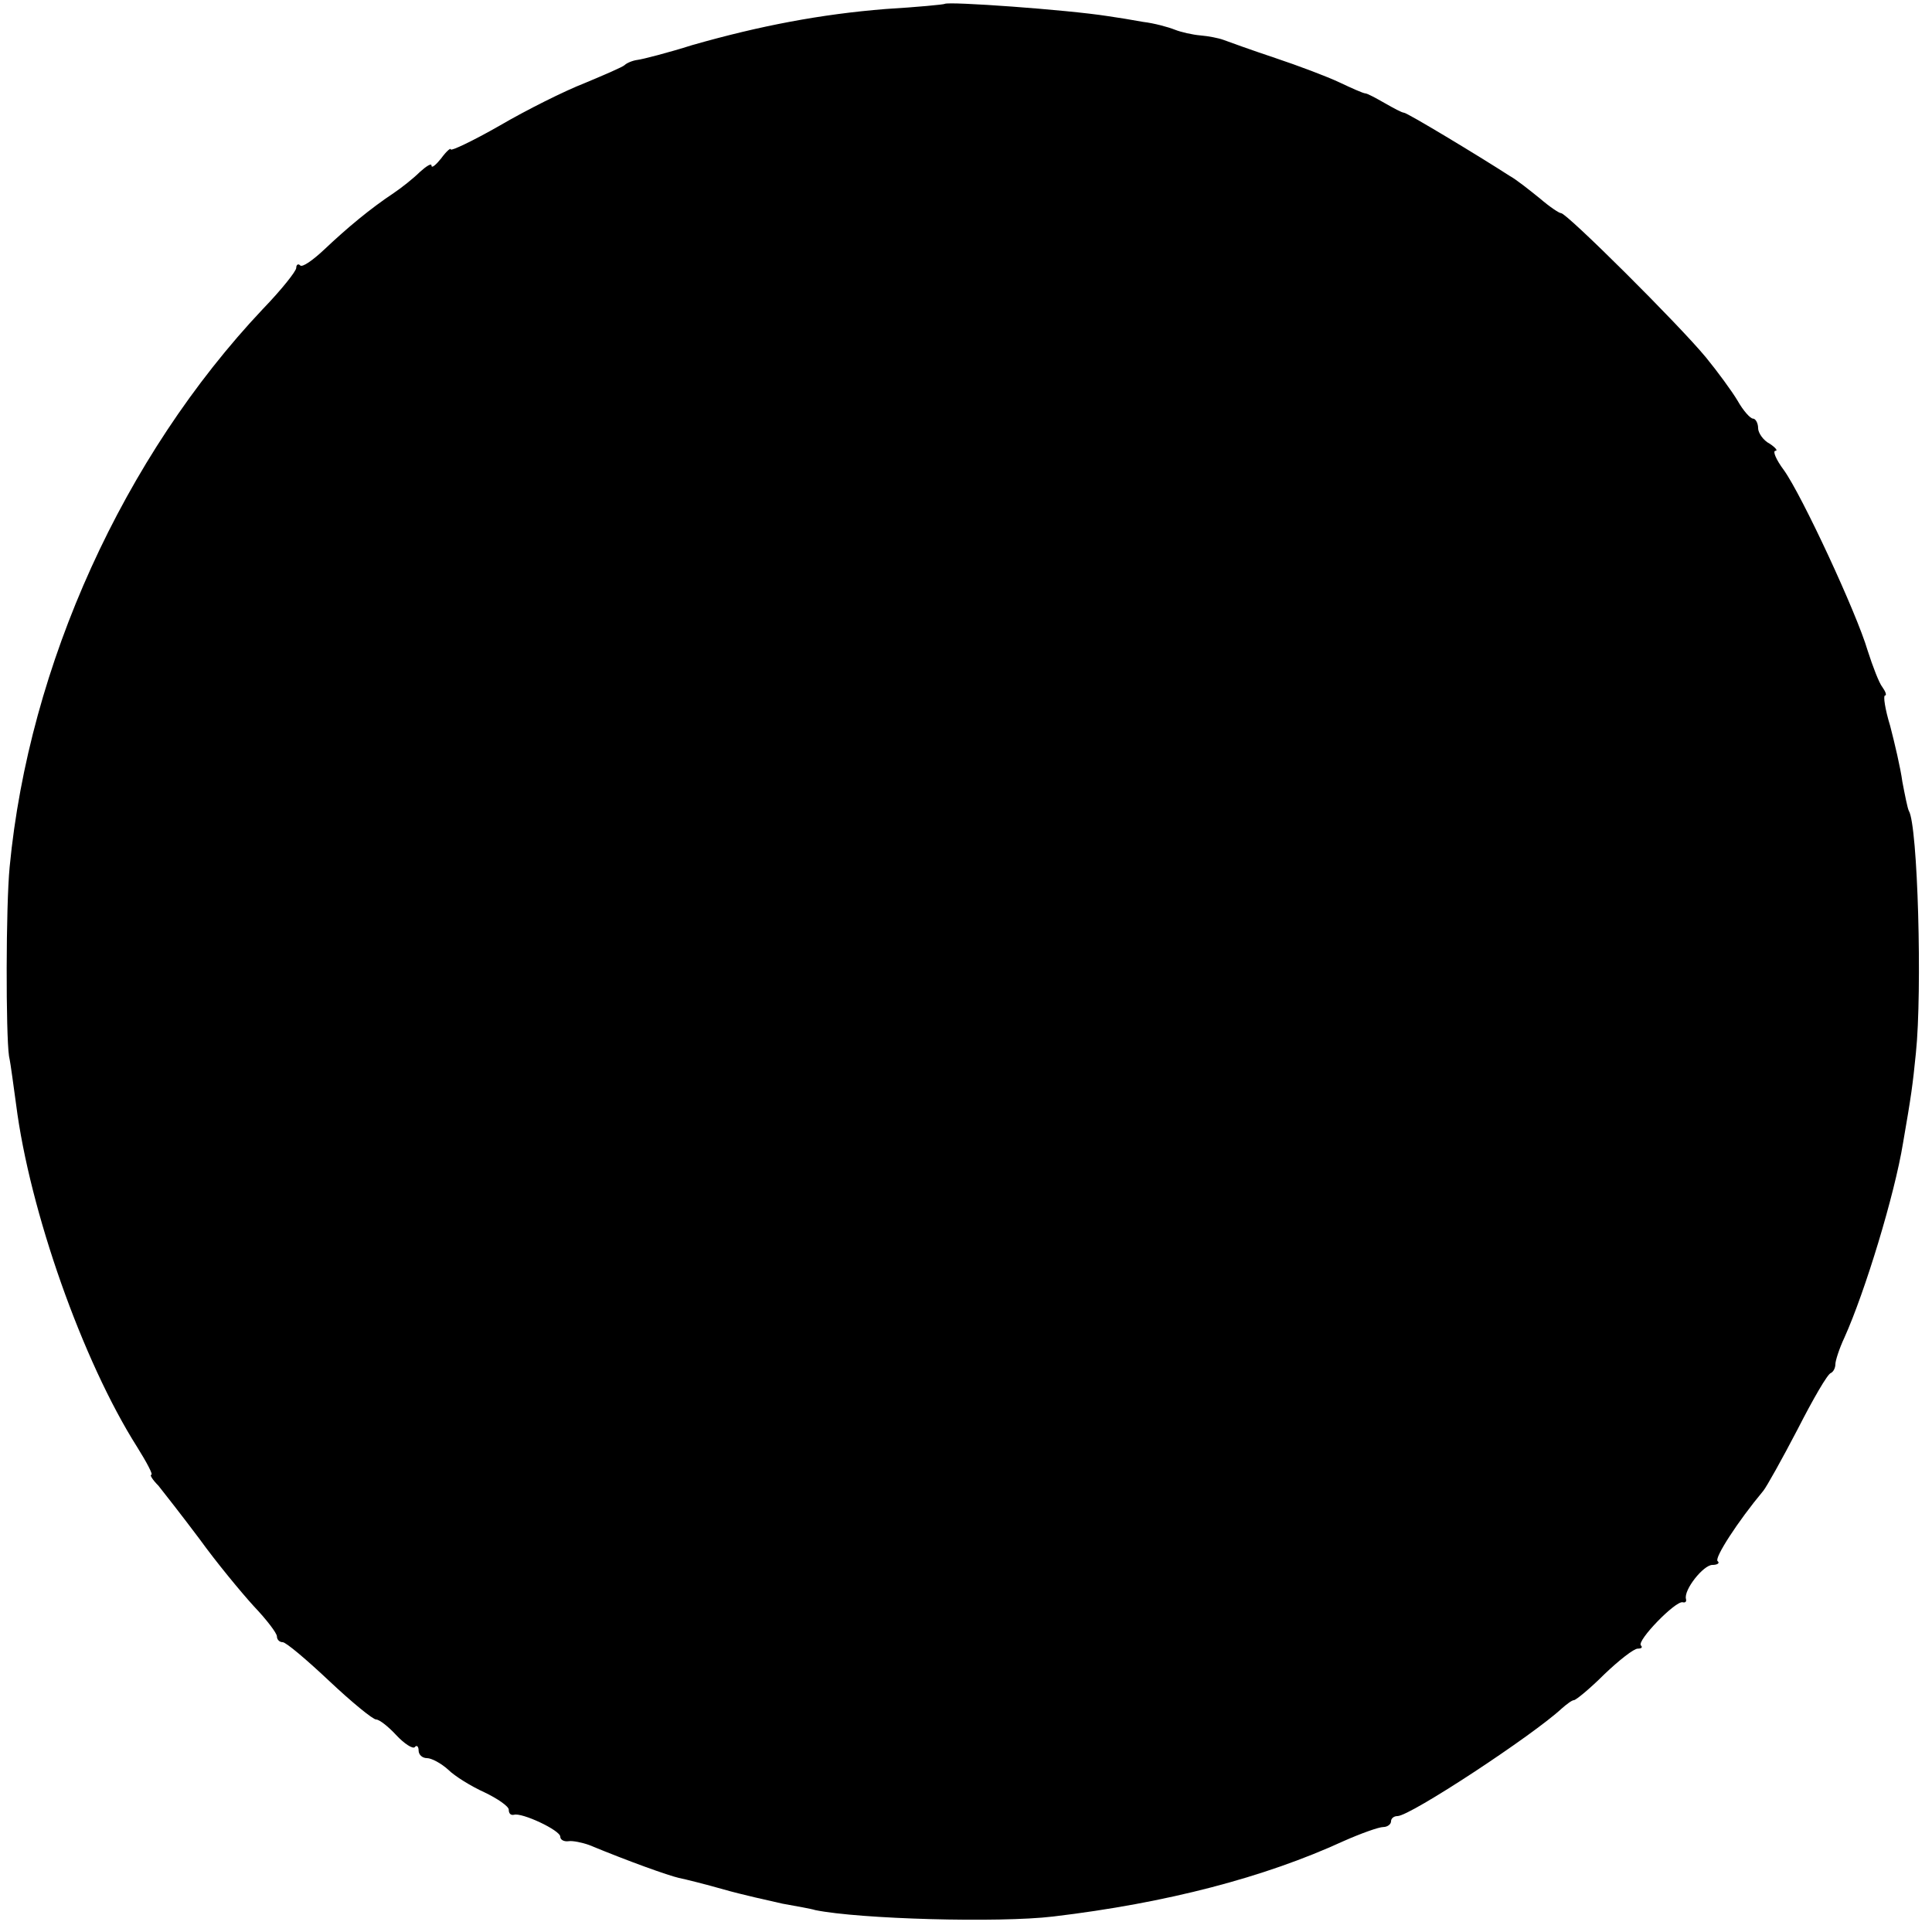
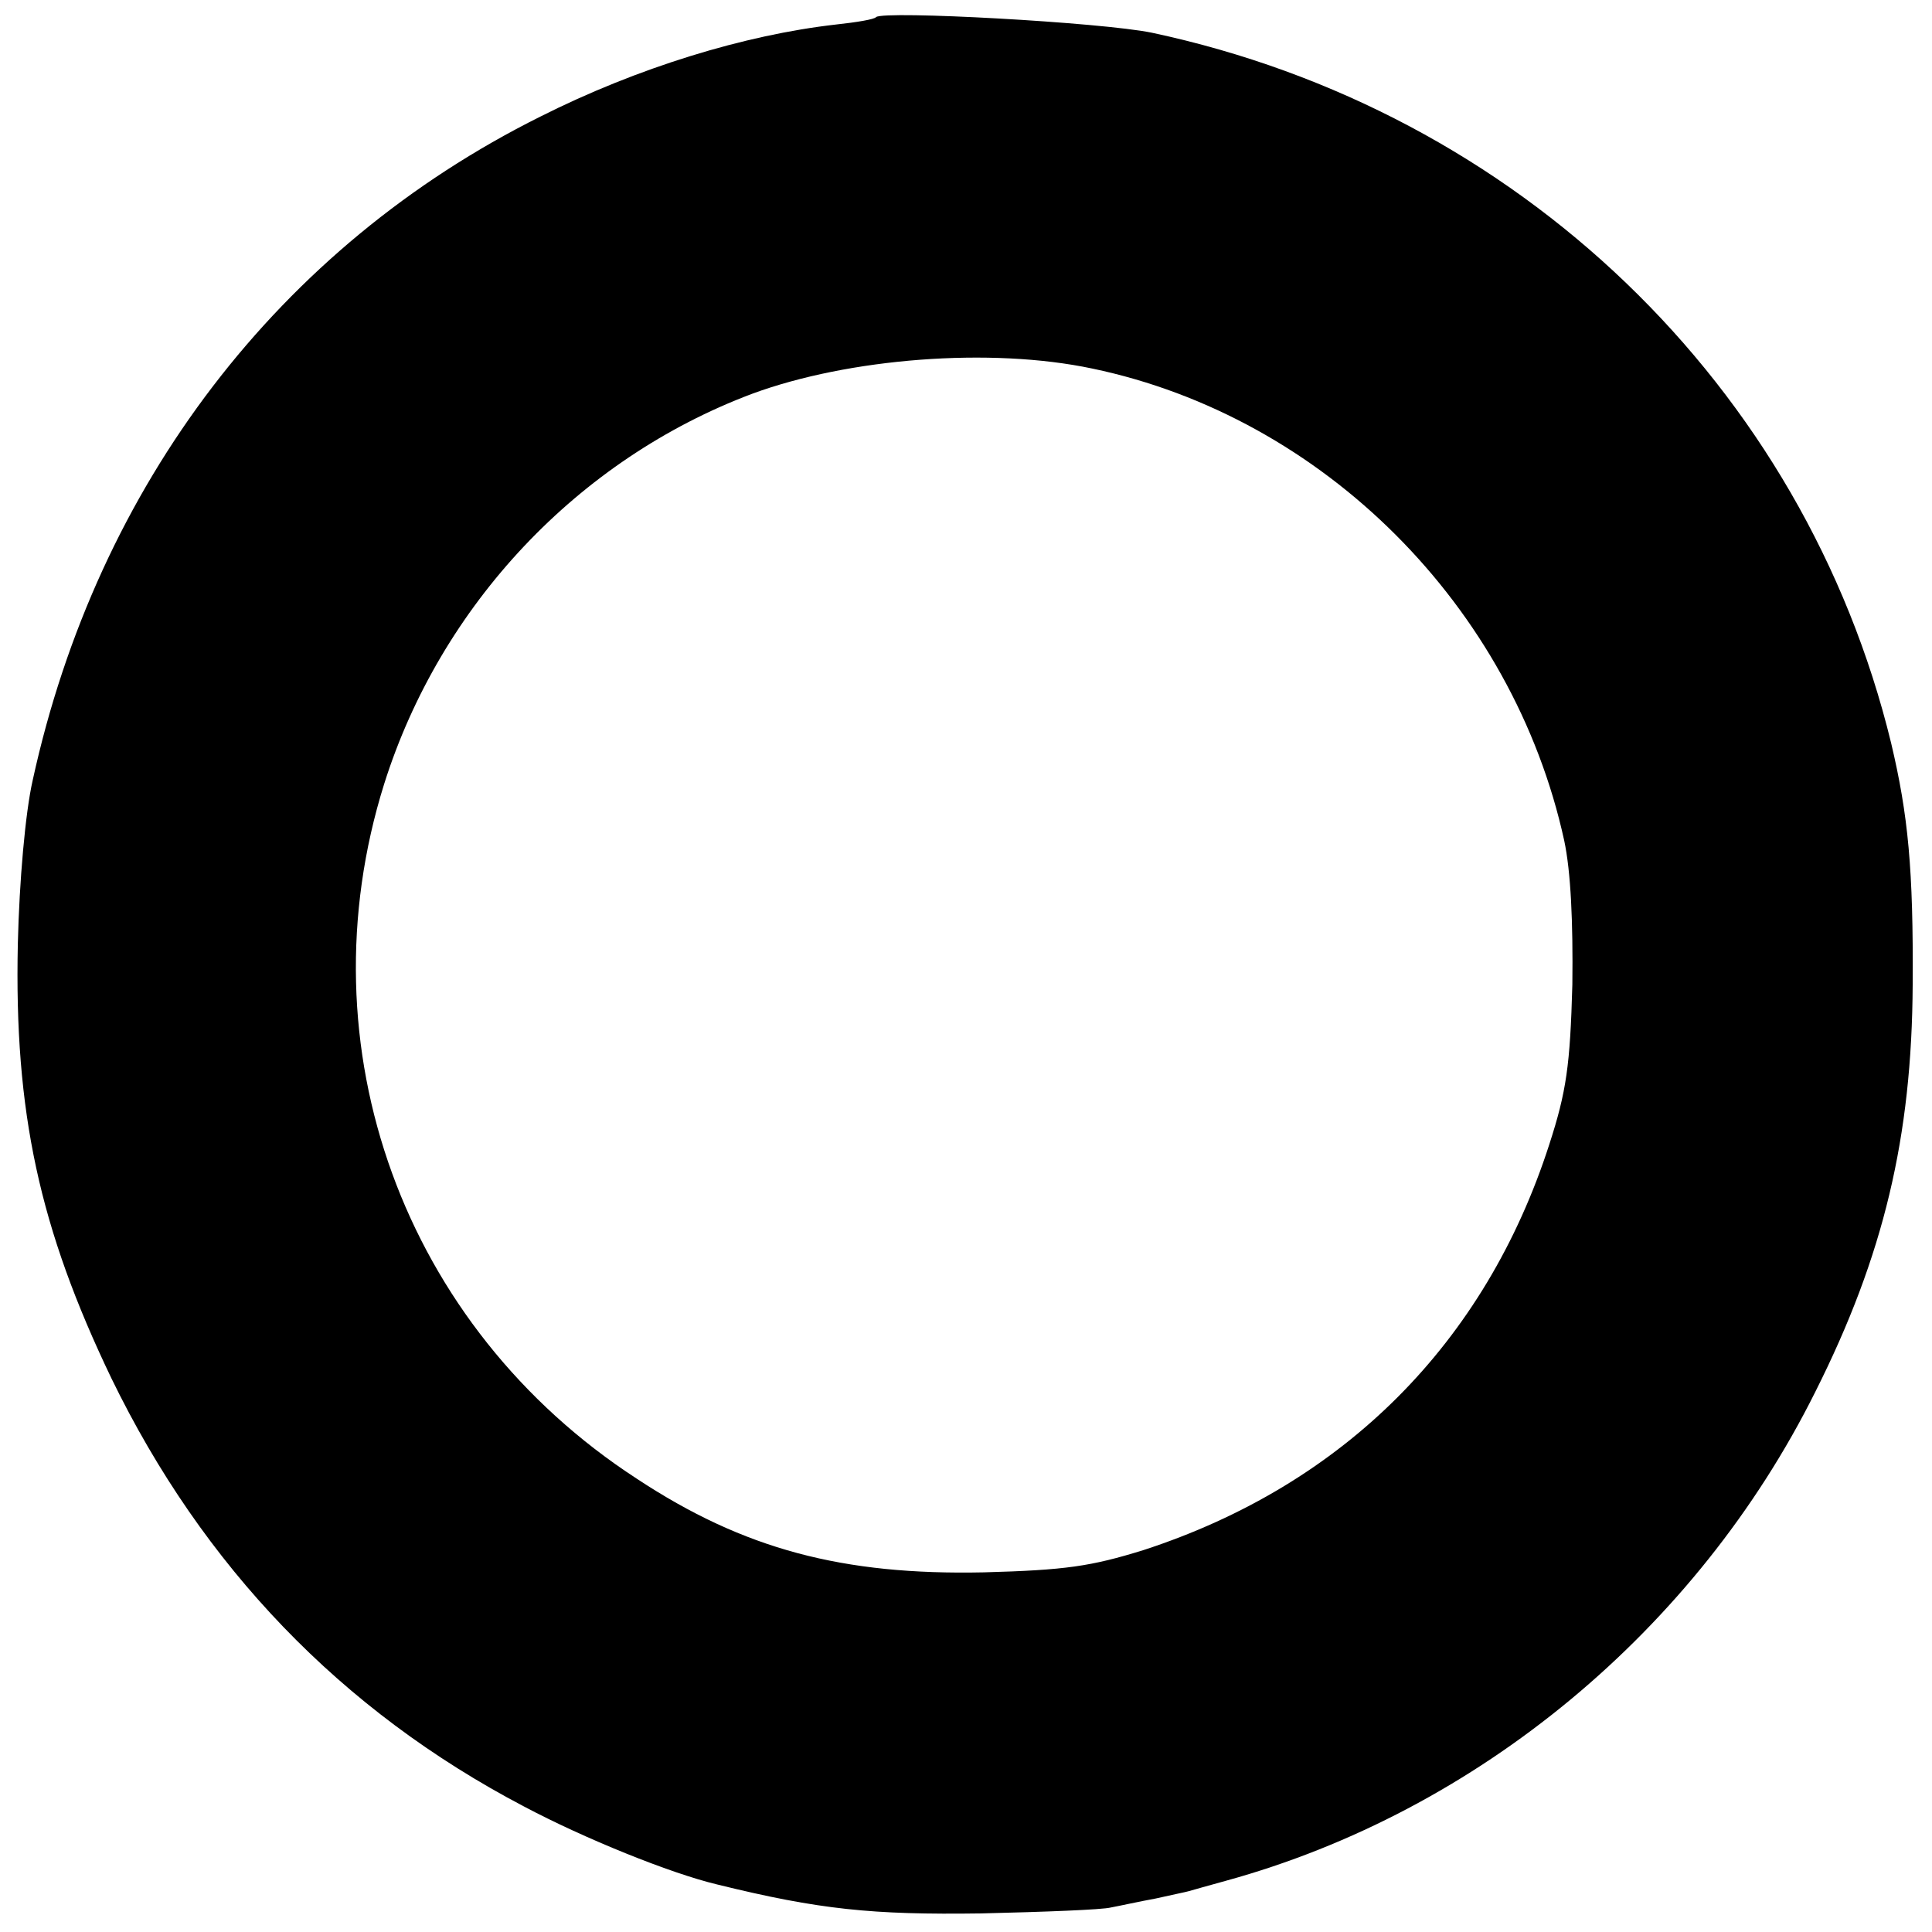
- <svg xmlns="http://www.w3.org/2000/svg" version="1.0" width="300pt" height="300pt" viewBox="0 0 300 300" preserveAspectRatio="xMidYMid meet">
-   <g transform="translate(0,300) scale(0.1,-0.1)" fill="#000000" stroke="none">
-     <path d="M1467 2994 c-1 -1 -42 -5 -92 -8 -100 -8 -195 -26 -300 -56 -38 -12 -77 -22 -85 -23 -8 -1 -17 -5 -20 -8 -3 -3 -31 -15 -62 -28 -31 -12 -91 -42 -132 -66 -42 -24 -76 -40 -76 -37 0 3 -7 -3 -15 -14 -8 -10 -15 -16 -15 -11 0 4 -8 -1 -18 -10 -10 -10 -29 -25 -41 -33 -36 -24 -71 -53 -107 -87 -18 -17 -35 -29 -38 -25 -3 3 -6 1 -6 -4 0 -5 -23 -34 -52 -64 -216 -229 -363 -552 -393 -866 -6 -61 -6 -260 -1 -294 3 -14 7 -47 11 -75 21 -165 103 -398 188 -532 15 -24 25 -43 22 -43 -3 0 2 -8 11 -17 8 -10 37 -47 64 -83 26 -36 64 -82 84 -104 20 -21 36 -42 36 -47 0 -5 4 -9 9 -9 5 0 37 -27 72 -60 35 -33 68 -60 73 -60 5 0 19 -11 31 -24 13 -14 26 -22 29 -19 3 4 6 1 6 -5 0 -7 6 -12 13 -12 7 0 22 -8 33 -18 10 -10 36 -26 56 -35 21 -10 38 -22 38 -27 0 -6 3 -9 8 -8 12 4 72 -24 72 -34 0 -5 6 -8 13 -7 6 1 21 -2 32 -6 63 -26 122 -47 139 -51 10 -2 42 -10 70 -18 28 -8 69 -17 91 -22 22 -4 45 -8 51 -10 69 -14 285 -20 369 -10 177 21 329 61 451 117 27 12 55 22 62 22 6 0 12 4 12 9 0 4 4 8 10 8 20 0 211 126 255 167 8 7 16 13 19 13 3 0 25 18 47 40 23 22 46 40 52 40 6 0 8 2 5 5 -7 7 54 70 65 67 4 -1 6 1 5 5 -4 14 27 53 41 53 8 0 12 3 8 6 -5 5 31 61 71 109 5 6 29 49 53 95 24 47 47 87 52 88 4 2 7 8 7 14 0 5 6 24 14 41 32 71 78 222 91 302 13 75 15 90 20 140 10 96 3 354 -11 376 -2 4 -6 24 -10 45 -3 22 -12 60 -19 87 -8 26 -11 47 -8 47 3 0 1 6 -4 13 -5 6 -15 32 -23 57 -17 58 -102 241 -130 280 -12 16 -18 30 -13 30 4 0 0 5 -9 11 -10 5 -18 17 -18 24 0 8 -4 15 -8 15 -4 0 -15 12 -24 28 -9 15 -31 45 -49 67 -42 51 -217 225 -225 224 -3 0 -18 10 -33 23 -15 12 -36 29 -47 35 -48 31 -159 98 -164 98 -3 0 -16 7 -30 15 -14 8 -27 15 -30 15 -3 0 -21 8 -40 17 -19 9 -64 26 -100 38 -36 12 -72 25 -80 28 -8 3 -24 6 -36 7 -12 1 -30 5 -40 9 -10 4 -32 10 -49 12 -16 3 -41 7 -55 9 -64 10 -247 23 -253 19z" />
+ <svg xmlns="http://www.w3.org/2000/svg" version="1.0" width="260pt" height="260pt" viewBox="0 0 260 260" preserveAspectRatio="xMidYMid meet">
+   <g transform="translate(0,260) scale(0.1,-0.1)" fill="#000000" stroke="none">
+     <path d="M1179 2577 c-2 -3 -26 -7 -54 -10 -123 -14 -267 -58 -398 -124 -351 -175 -596 -495 -683 -893 -10 -44 -18 -136 -20 -220 -5 -227 29 -383 126 -585 123 -253 309 -447 555 -576 81 -43 197 -90 260 -105 138 -34 209 -41 355 -39 85 2 164 5 175 8 11 2 38 8 60 12 22 5 42 9 45 10 3 1 25 7 50 14 338 93 633 337 793 658 92 183 130 343 131 548 1 155 -6 228 -29 325 -117 481 -502 851 -995 956 -68 14 -360 30 -371 21z m291 -473 c311 -65 566 -320 635 -635 9 -42 12 -110 11 -194 -3 -109 -8 -144 -31 -215 -86 -267 -276 -458 -546 -546 -71 -22 -105 -27 -215 -30 -190 -4 -323 31 -467 126 -314 204 -451 581 -340 935 76 241 261 437 495 525 130 48 321 63 458 34z" />
  </g>
</svg>
